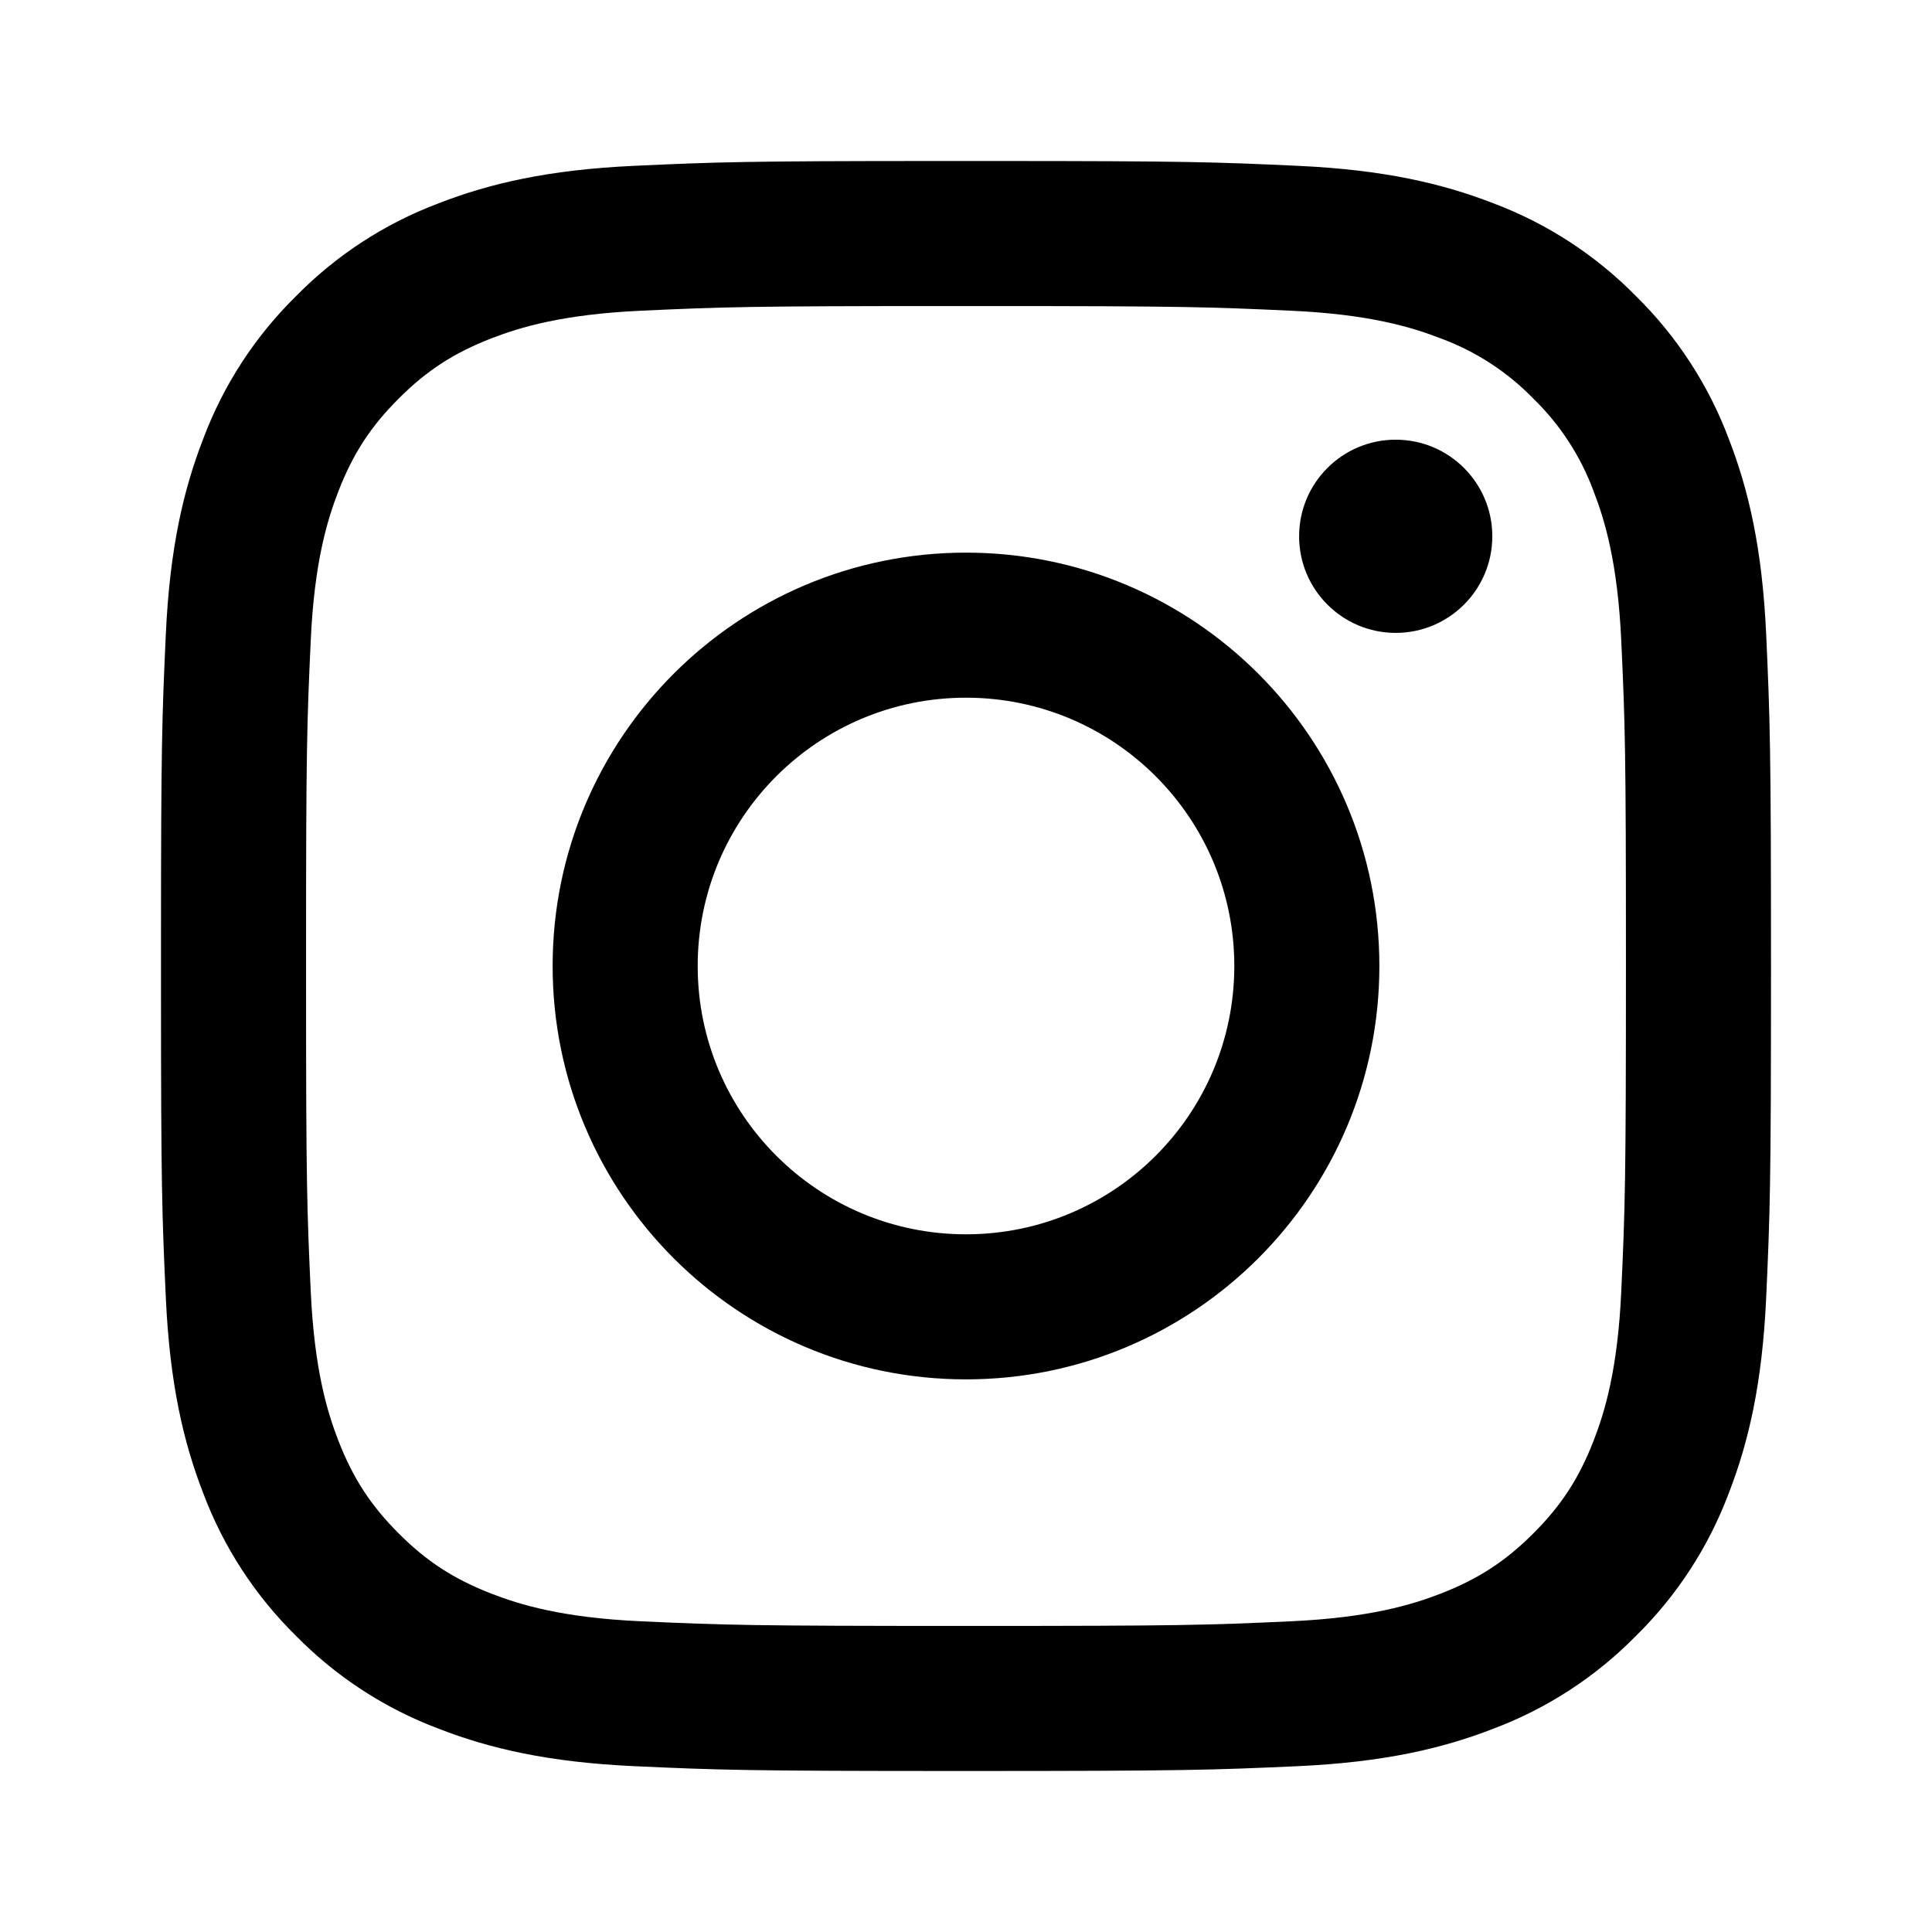
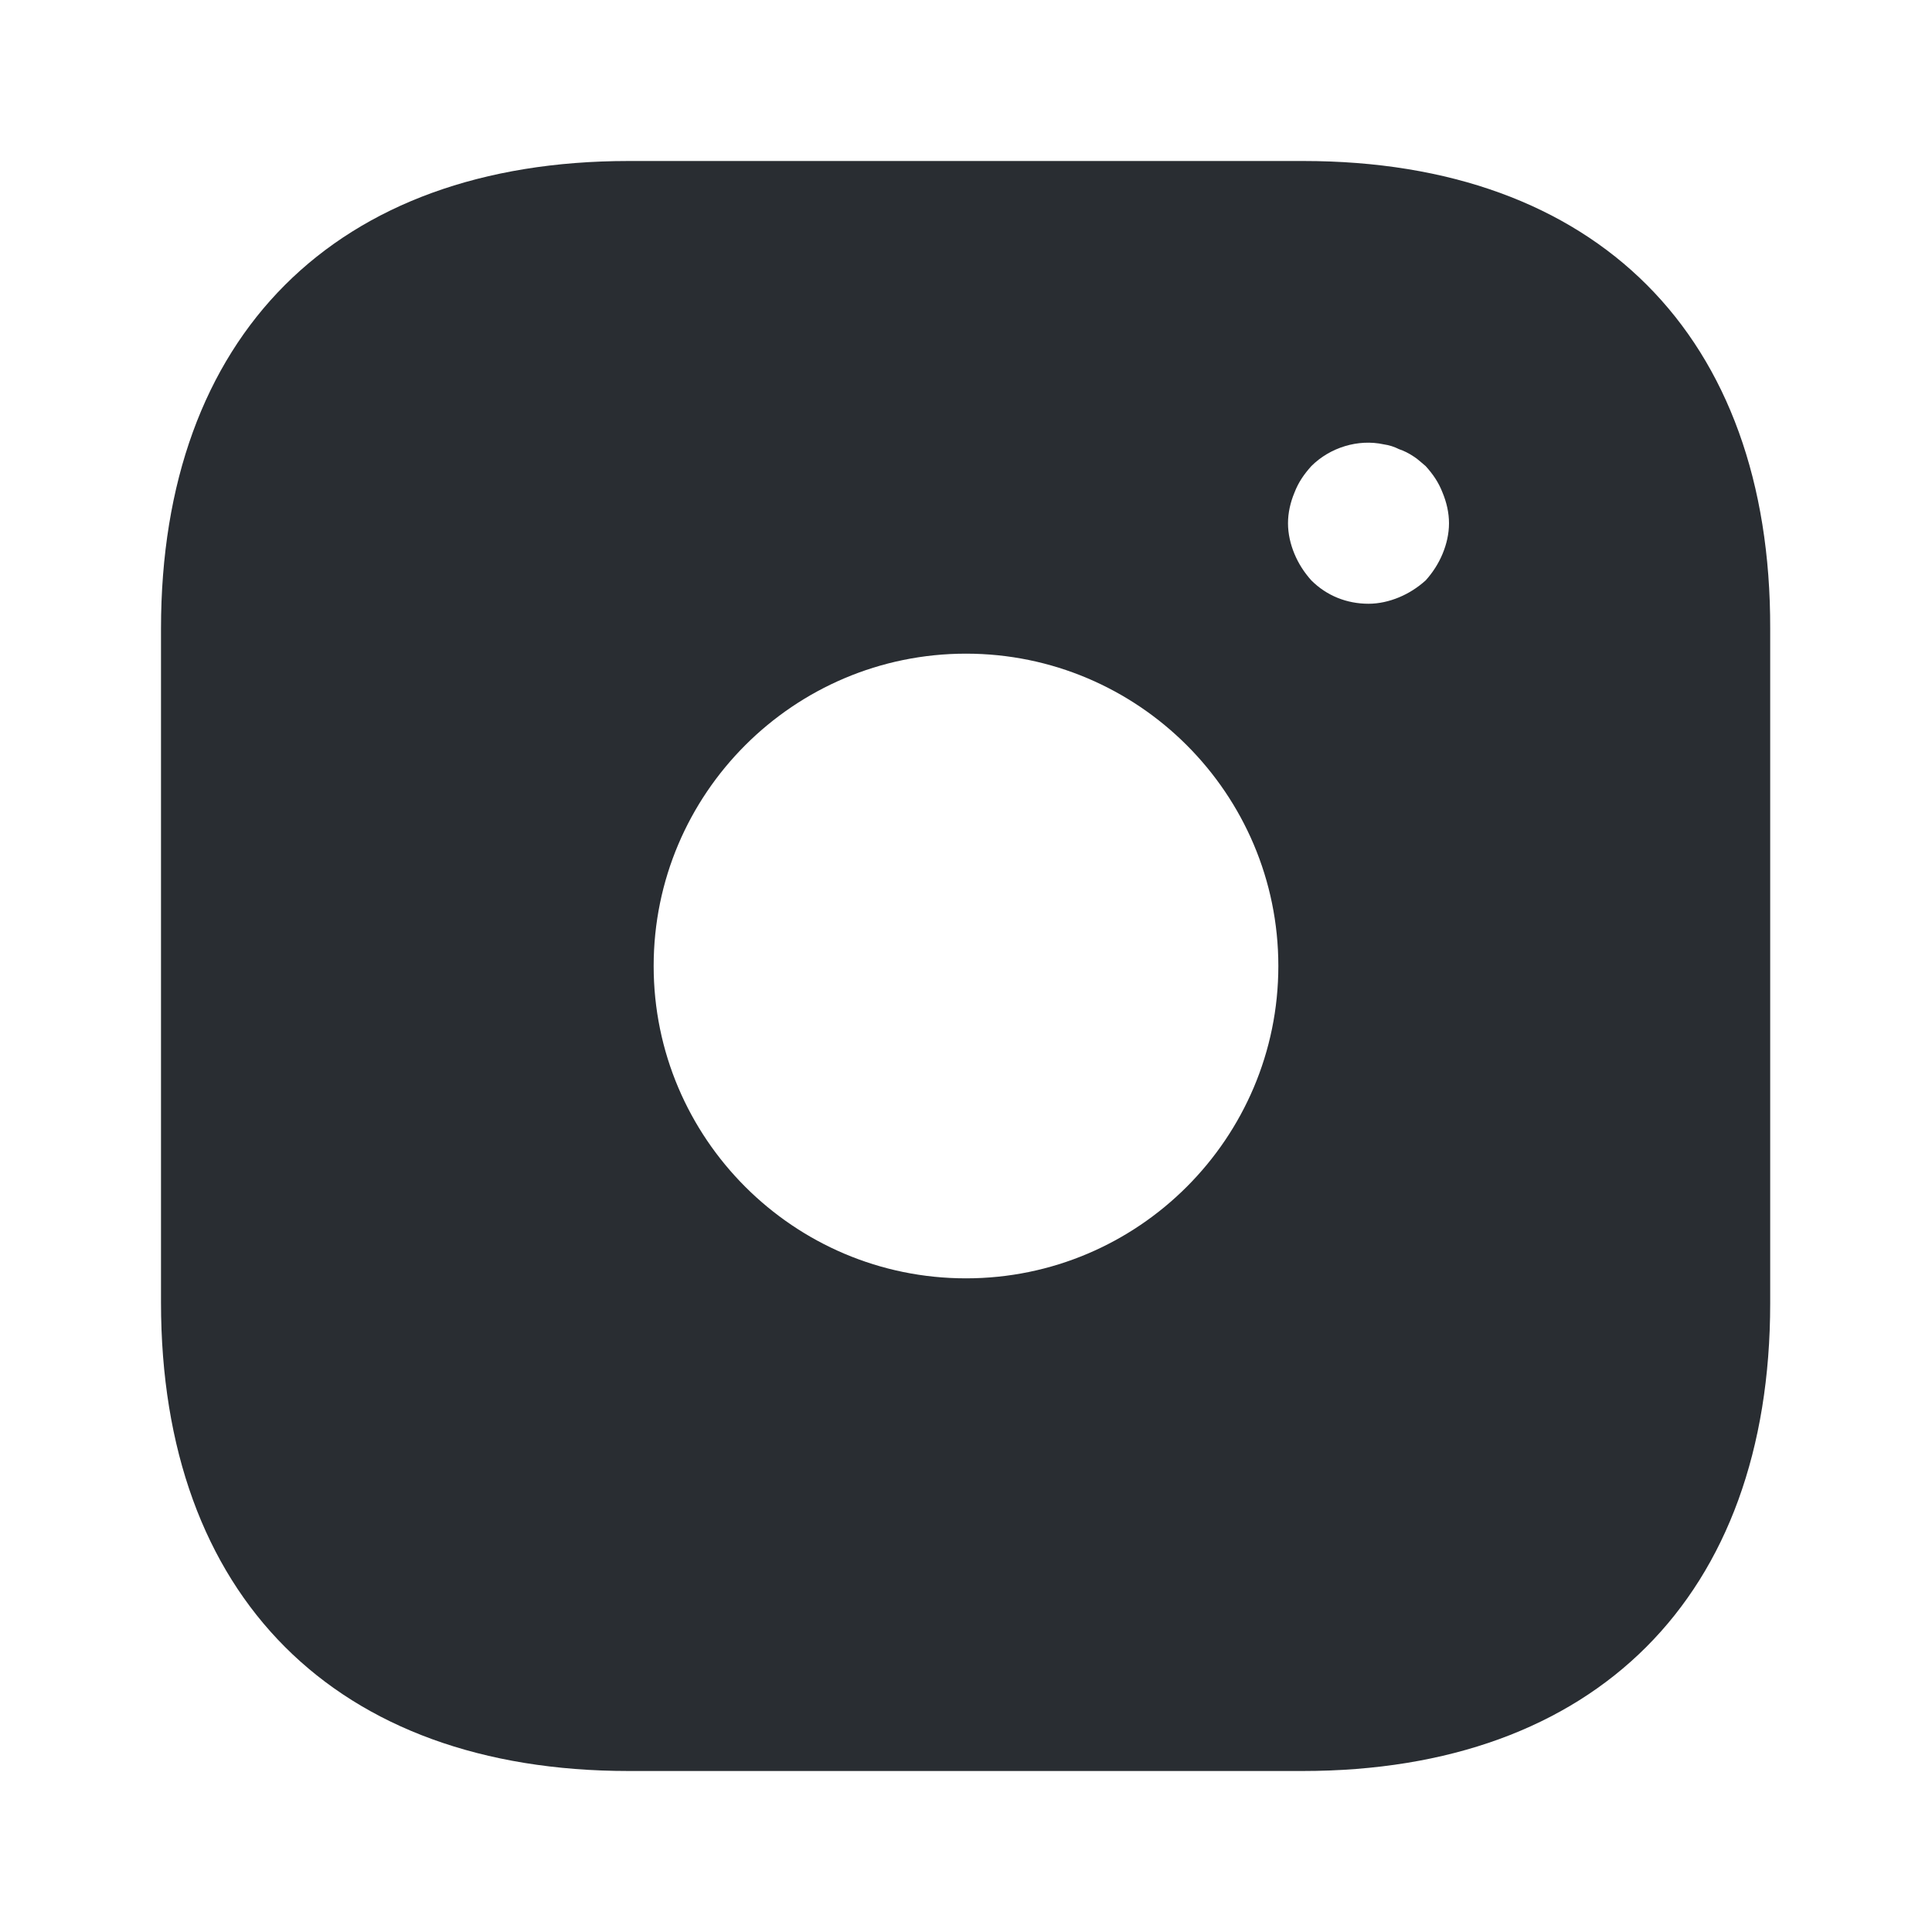
- <svg xmlns="http://www.w3.org/2000/svg" fill="currentColor" viewBox="0 0 24 24" aria-hidden="true">
-   <path fill-rule="evenodd" d="M12.315 2c2.43 0 2.784.013 3.808.06 1.064.049 1.791.218 2.427.465a4.902 4.902 0 011.772 1.153 4.902 4.902 0 011.153 1.772c.247.636.416 1.363.465 2.427.048 1.067.06 1.407.06 4.123v.08c0 2.643-.012 2.987-.06 4.043-.049 1.064-.218 1.791-.465 2.427a4.902 4.902 0 01-1.153 1.772 4.902 4.902 0 01-1.772 1.153c-.636.247-1.363.416-2.427.465-1.067.048-1.407.06-4.123.06h-.08c-2.643 0-2.987-.012-4.043-.06-1.064-.049-1.791-.218-2.427-.465a4.902 4.902 0 01-1.772-1.153 4.902 4.902 0 01-1.153-1.772c-.247-.636-.416-1.363-.465-2.427-.047-1.024-.06-1.379-.06-3.808v-.63c0-2.43.013-2.784.06-3.808.049-1.064.218-1.791.465-2.427a4.902 4.902 0 011.153-1.772A4.902 4.902 0 015.45 2.525c.636-.247 1.363-.416 2.427-.465C8.901 2.013 9.256 2 11.685 2h.63zm-.081 1.802h-.468c-2.456 0-2.784.011-3.807.058-.975.045-1.504.207-1.857.344-.467.182-.8.398-1.15.748-.35.35-.566.683-.748 1.15-.137.353-.3.882-.344 1.857-.047 1.023-.058 1.351-.058 3.807v.468c0 2.456.011 2.784.058 3.807.045.975.207 1.504.344 1.857.182.466.399.8.748 1.15.35.35.683.566 1.15.748.353.137.882.3 1.857.344 1.054.048 1.37.058 4.041.058h.08c2.597 0 2.917-.01 3.96-.058.976-.045 1.505-.207 1.858-.344.466-.182.8-.398 1.15-.748.35-.35.566-.683.748-1.15.137-.353.3-.882.344-1.857.048-1.055.058-1.37.058-4.041v-.08c0-2.597-.01-2.917-.058-3.96-.045-.976-.207-1.505-.344-1.858a3.097 3.097 0 00-.748-1.15 3.098 3.098 0 00-1.15-.748c-.353-.137-.882-.3-1.857-.344-1.023-.047-1.351-.058-3.807-.058zM12 6.865a5.135 5.135 0 110 10.27 5.135 5.135 0 010-10.27zm0 1.802a3.333 3.333 0 100 6.666 3.333 3.333 0 000-6.666zm5.338-3.205a1.2 1.2 0 110 2.4 1.2 1.2 0 010-2.4z" clip-rule="evenodd" />
+ <svg xmlns="http://www.w3.org/2000/svg" width="24" height="24" viewBox="0 0 24 24" fill="none">
+   <path d="M16.19 2H7.81C4.17 2 2 4.17 2 7.81V16.18C2 19.83 4.17 22 7.81 22H16.18C19.82 22 21.99 19.83 21.99 16.19V7.81C22 4.17 19.83 2 16.19 2ZM12 15.88C9.86 15.88 8.12 14.14 8.12 12C8.12 9.86 9.86 8.12 12 8.12C14.14 8.12 15.88 9.86 15.88 12C15.88 14.14 14.14 15.88 12 15.88ZM17.92 6.88C17.87 7 17.8 7.11 17.71 7.21C17.61 7.3 17.5 7.37 17.38 7.42C17.26 7.47 17.13 7.5 17 7.5C16.73 7.5 16.48 7.4 16.29 7.21C16.2 7.11 16.13 7 16.08 6.88C16.03 6.76 16 6.63 16 6.5C16 6.37 16.03 6.24 16.08 6.12C16.13 5.99 16.2 5.89 16.29 5.79C16.52 5.56 16.87 5.45 17.19 5.52C17.26 5.53 17.32 5.55 17.38 5.58C17.44 5.6 17.5 5.63 17.56 5.67C17.61 5.7 17.66 5.75 17.71 5.79C17.8 5.89 17.87 5.99 17.92 6.12C17.97 6.24 18 6.37 18 6.5C18 6.63 17.97 6.76 17.92 6.88Z" fill="#292D32" />
</svg>
